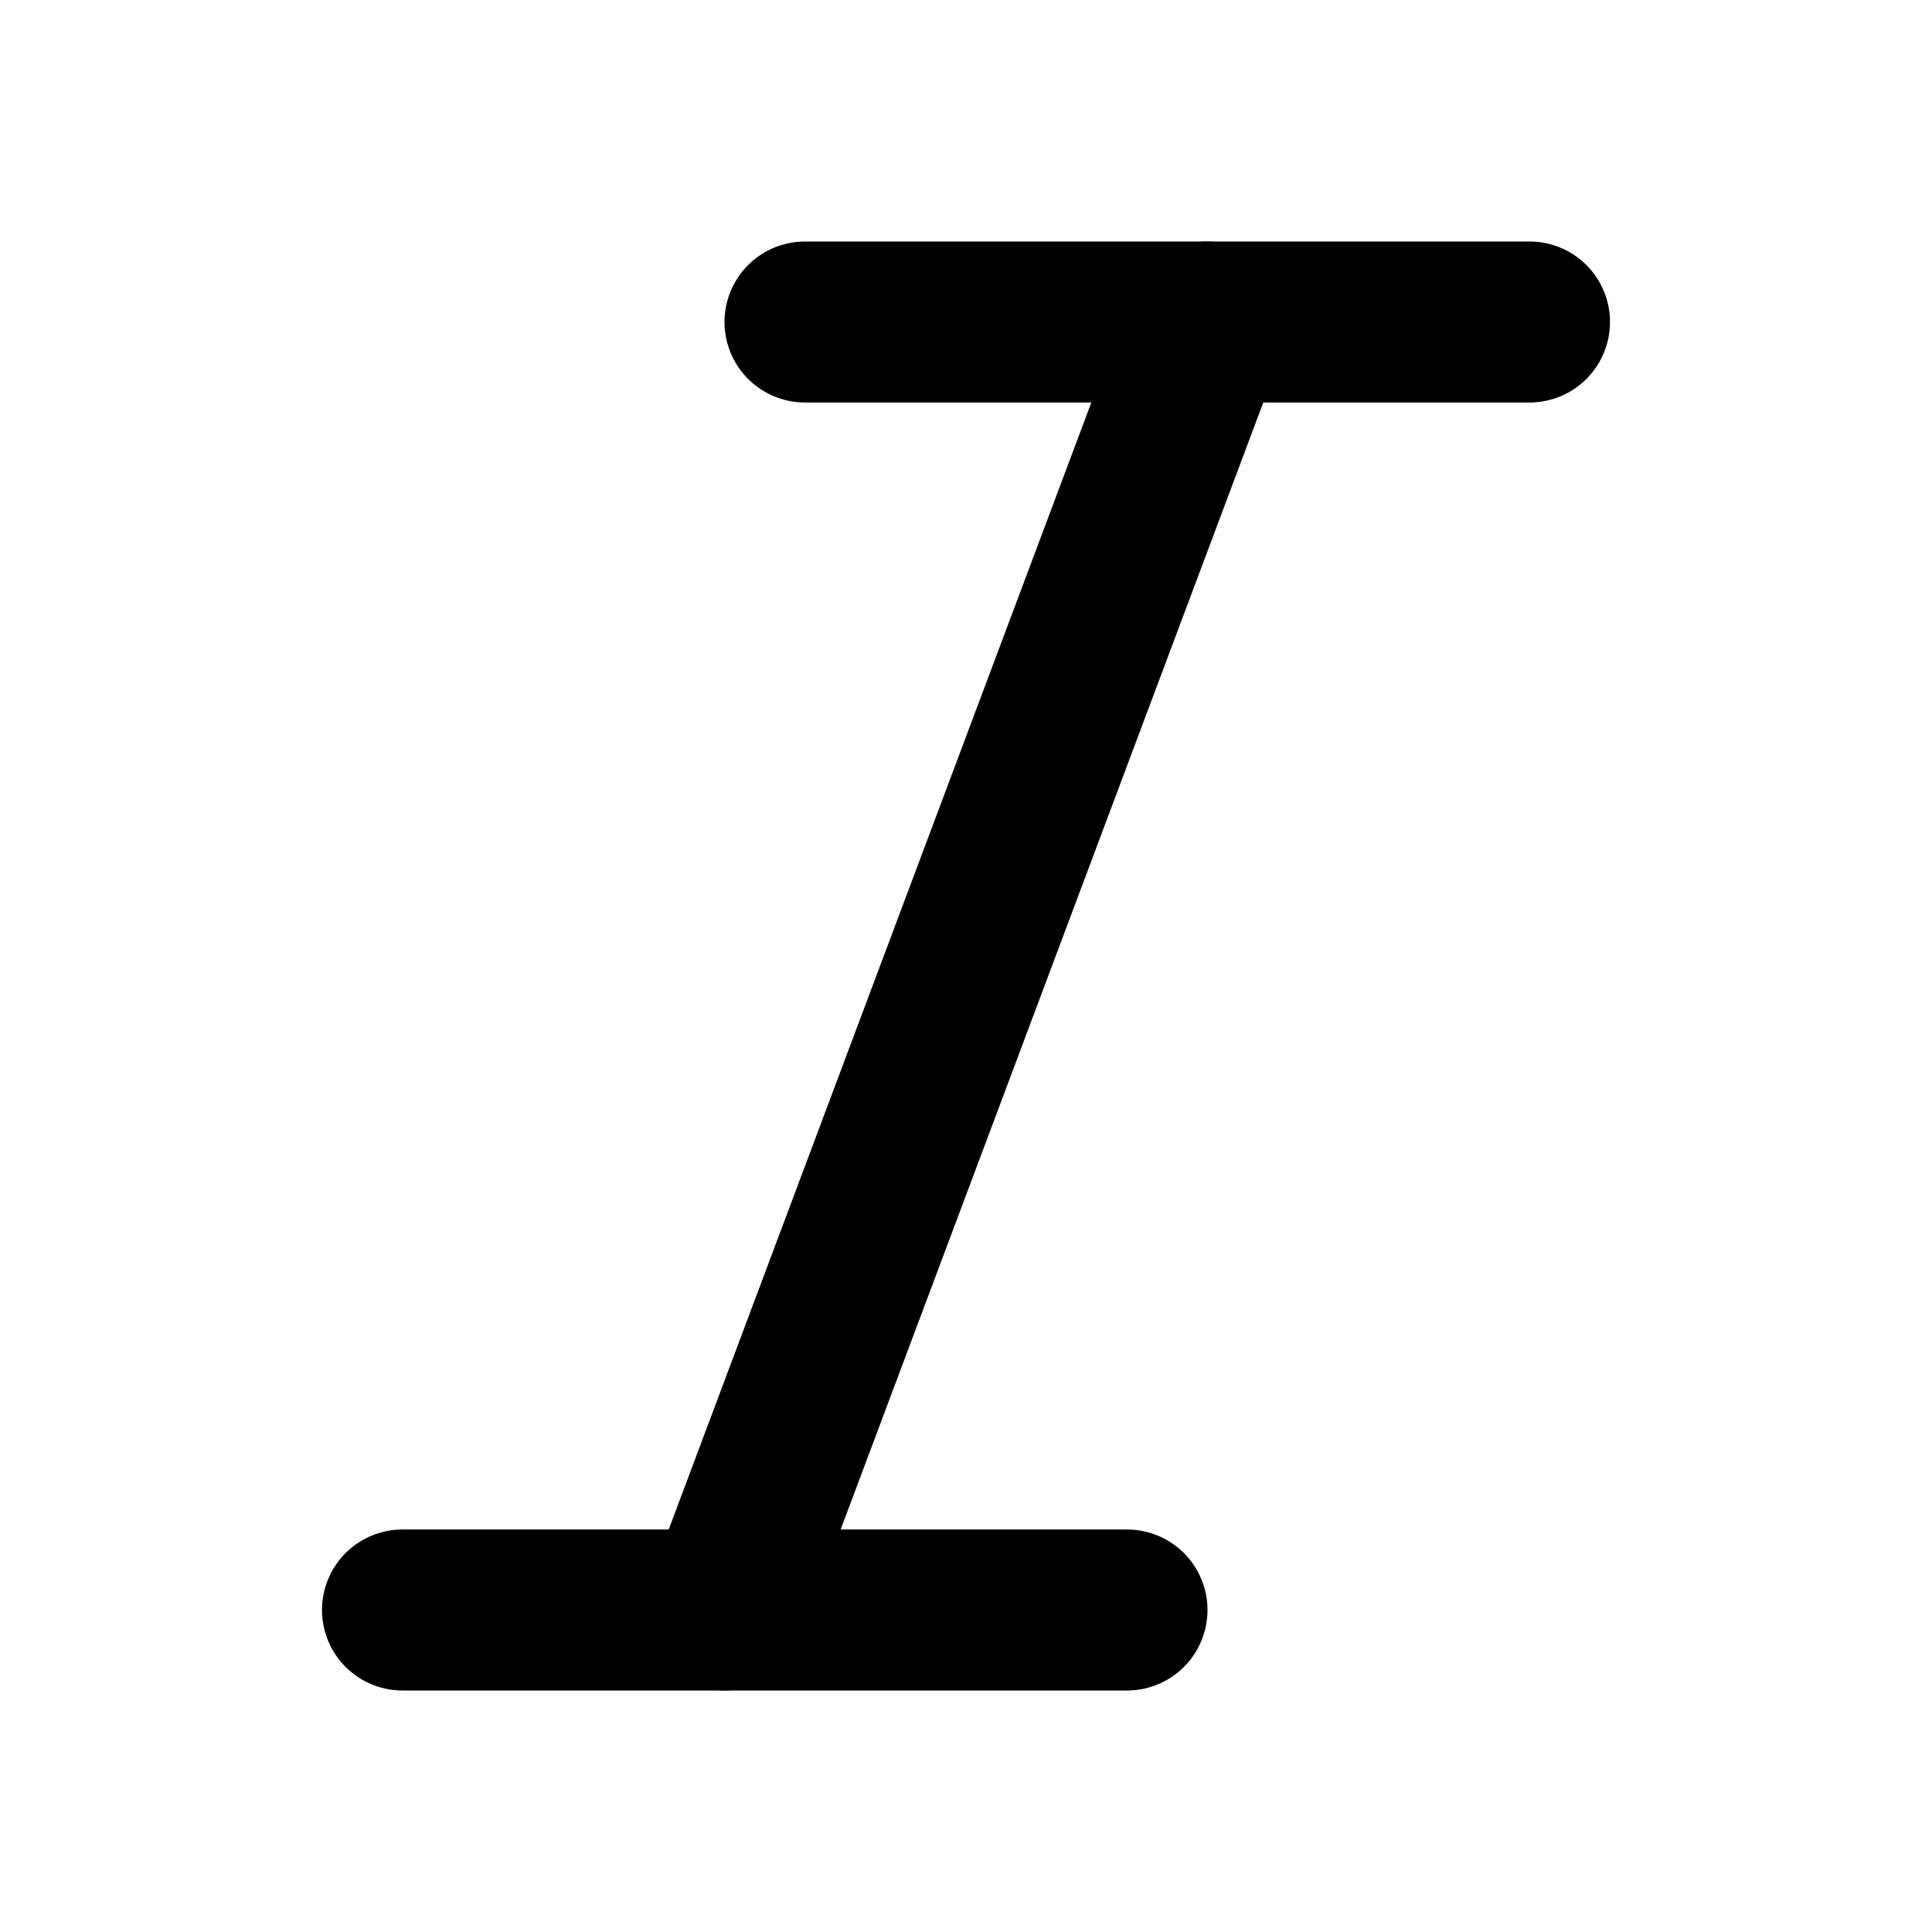
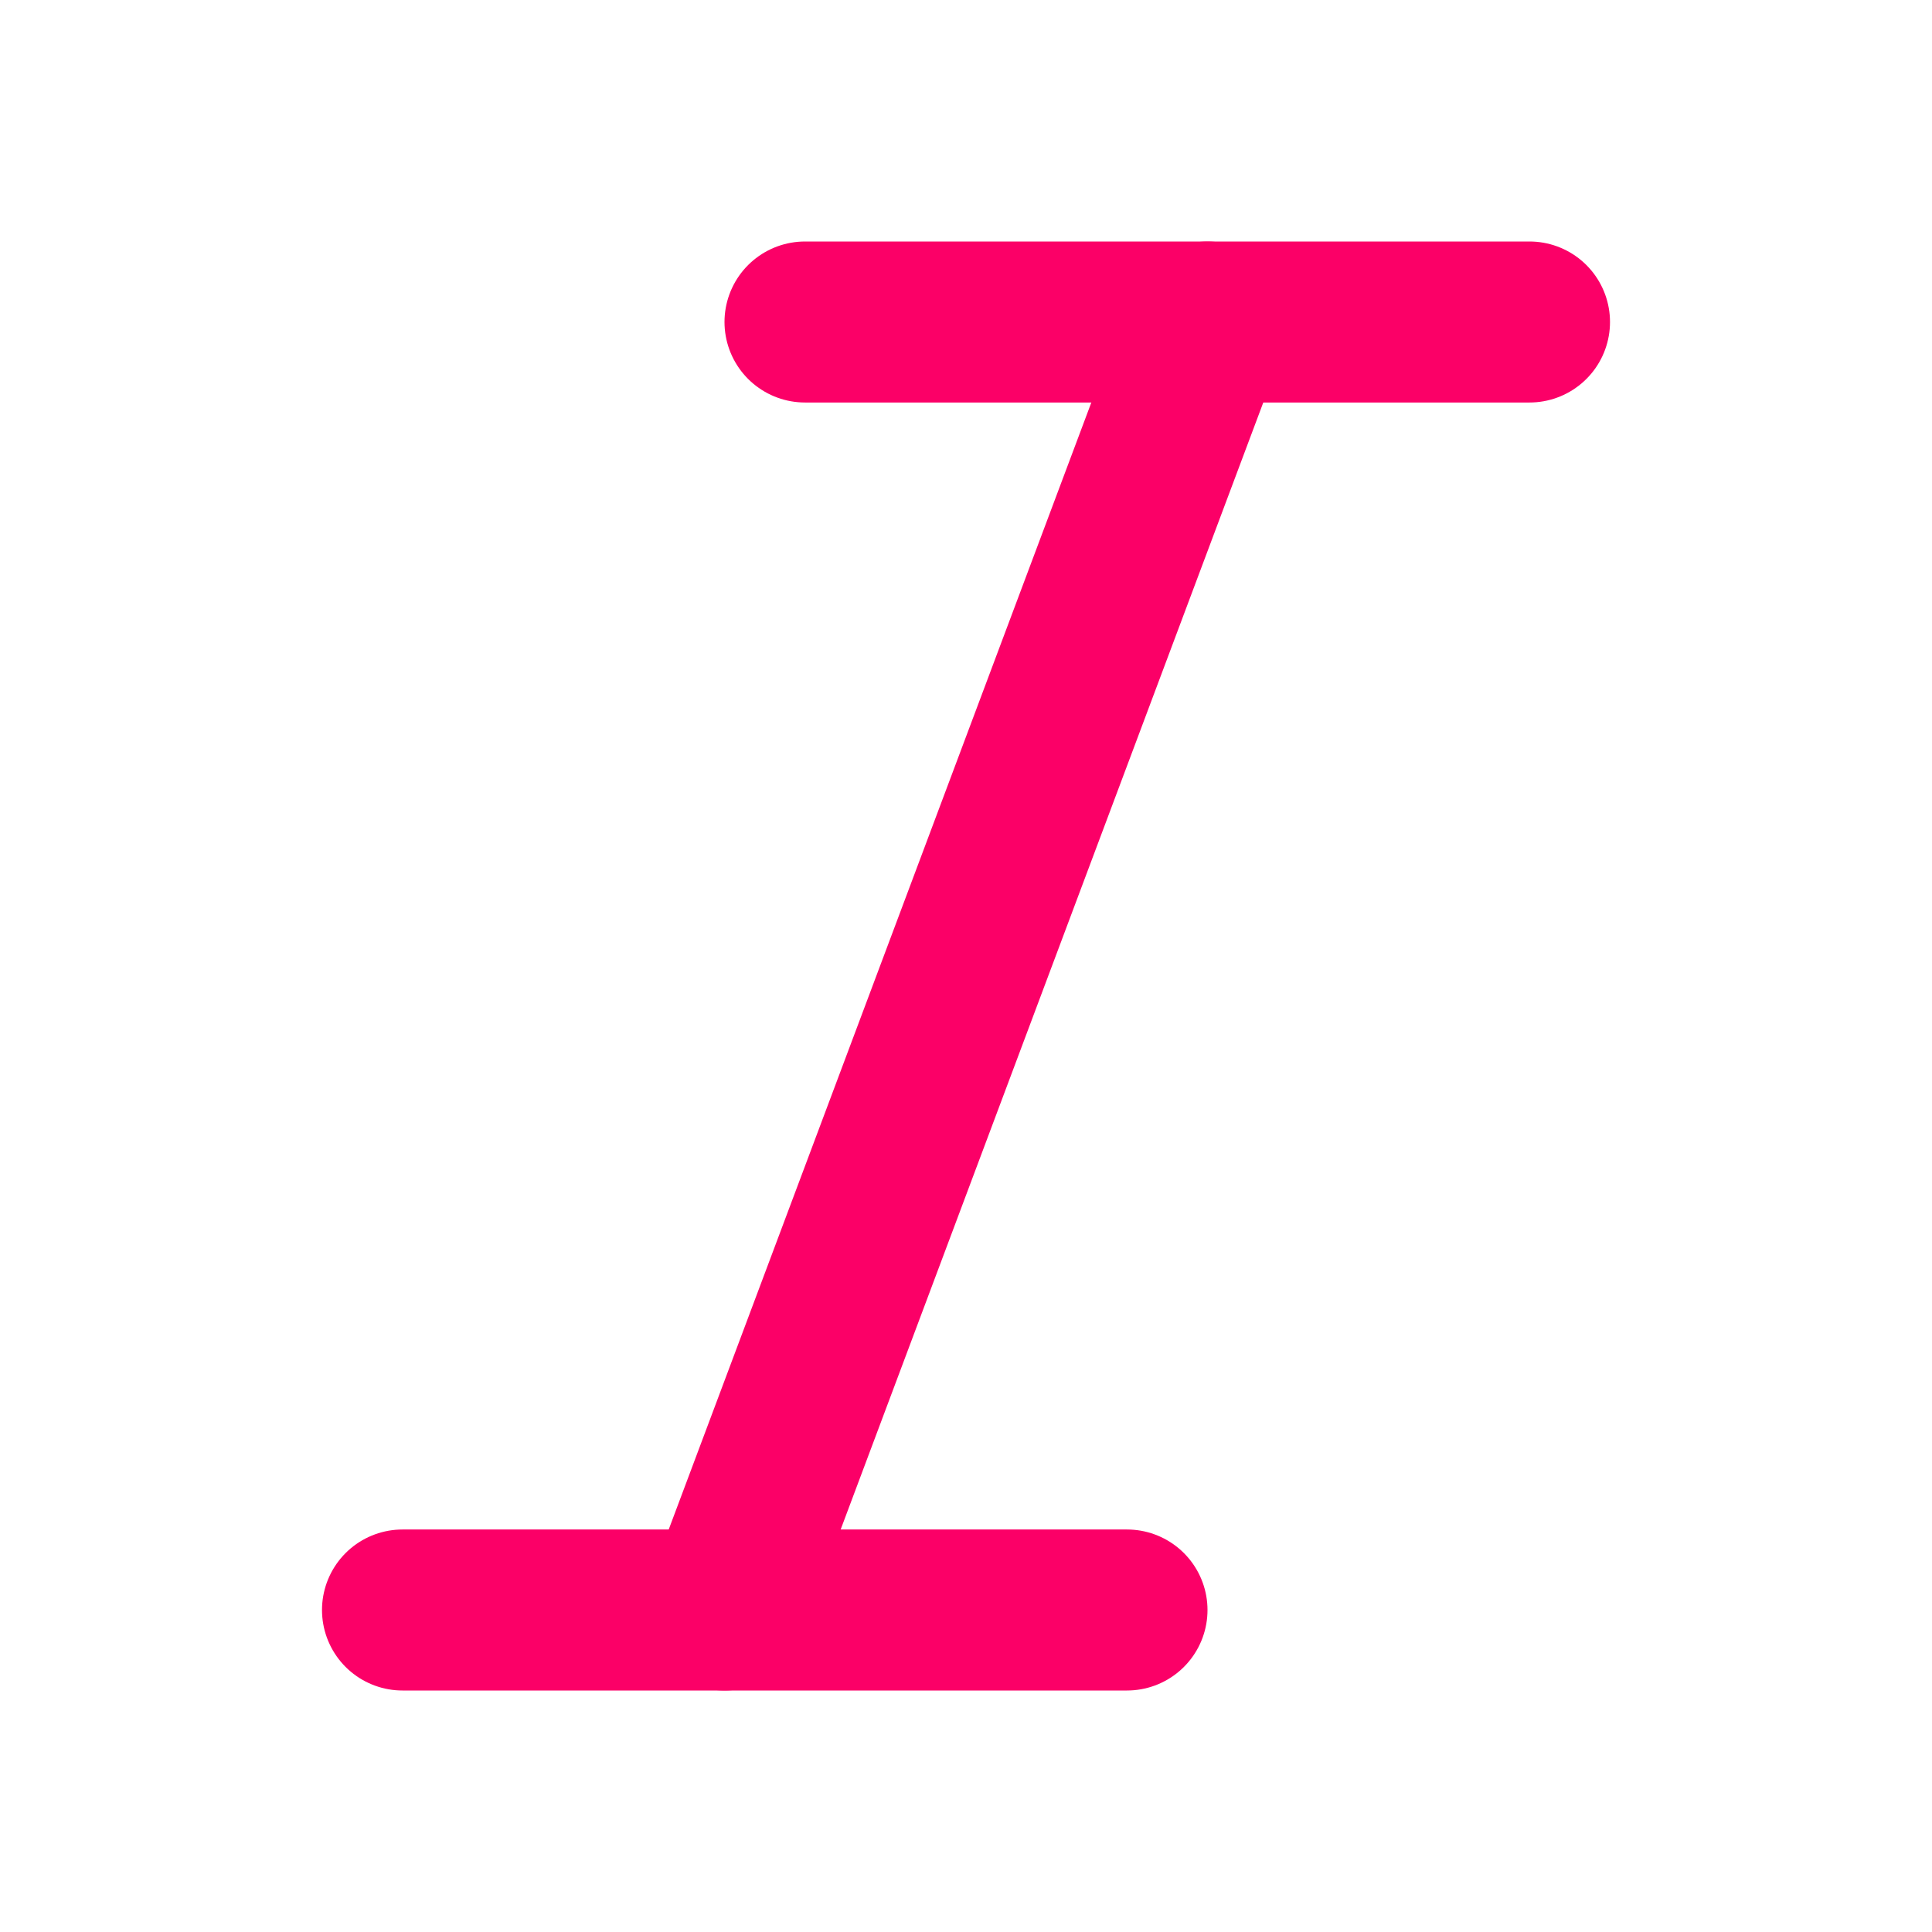
- <svg xmlns="http://www.w3.org/2000/svg" width="24" height="24" viewBox="0 0 24 24" fill="none" stroke="currentColor" stroke-width="2" stroke-linecap="round" stroke-linejoin="round" class="feather feather-italic">
+ <svg xmlns="http://www.w3.org/2000/svg" width="24" height="24" viewBox="0 0 24 24" fill="none" stroke="#fb0067" stroke-width="2" stroke-linecap="round" stroke-linejoin="round" class="feather feather-italic">
  <line x1="19" y1="4" x2="10" y2="4" />
  <line x1="14" y1="20" x2="5" y2="20" />
  <line x1="15" y1="4" x2="9" y2="20" />
</svg>
